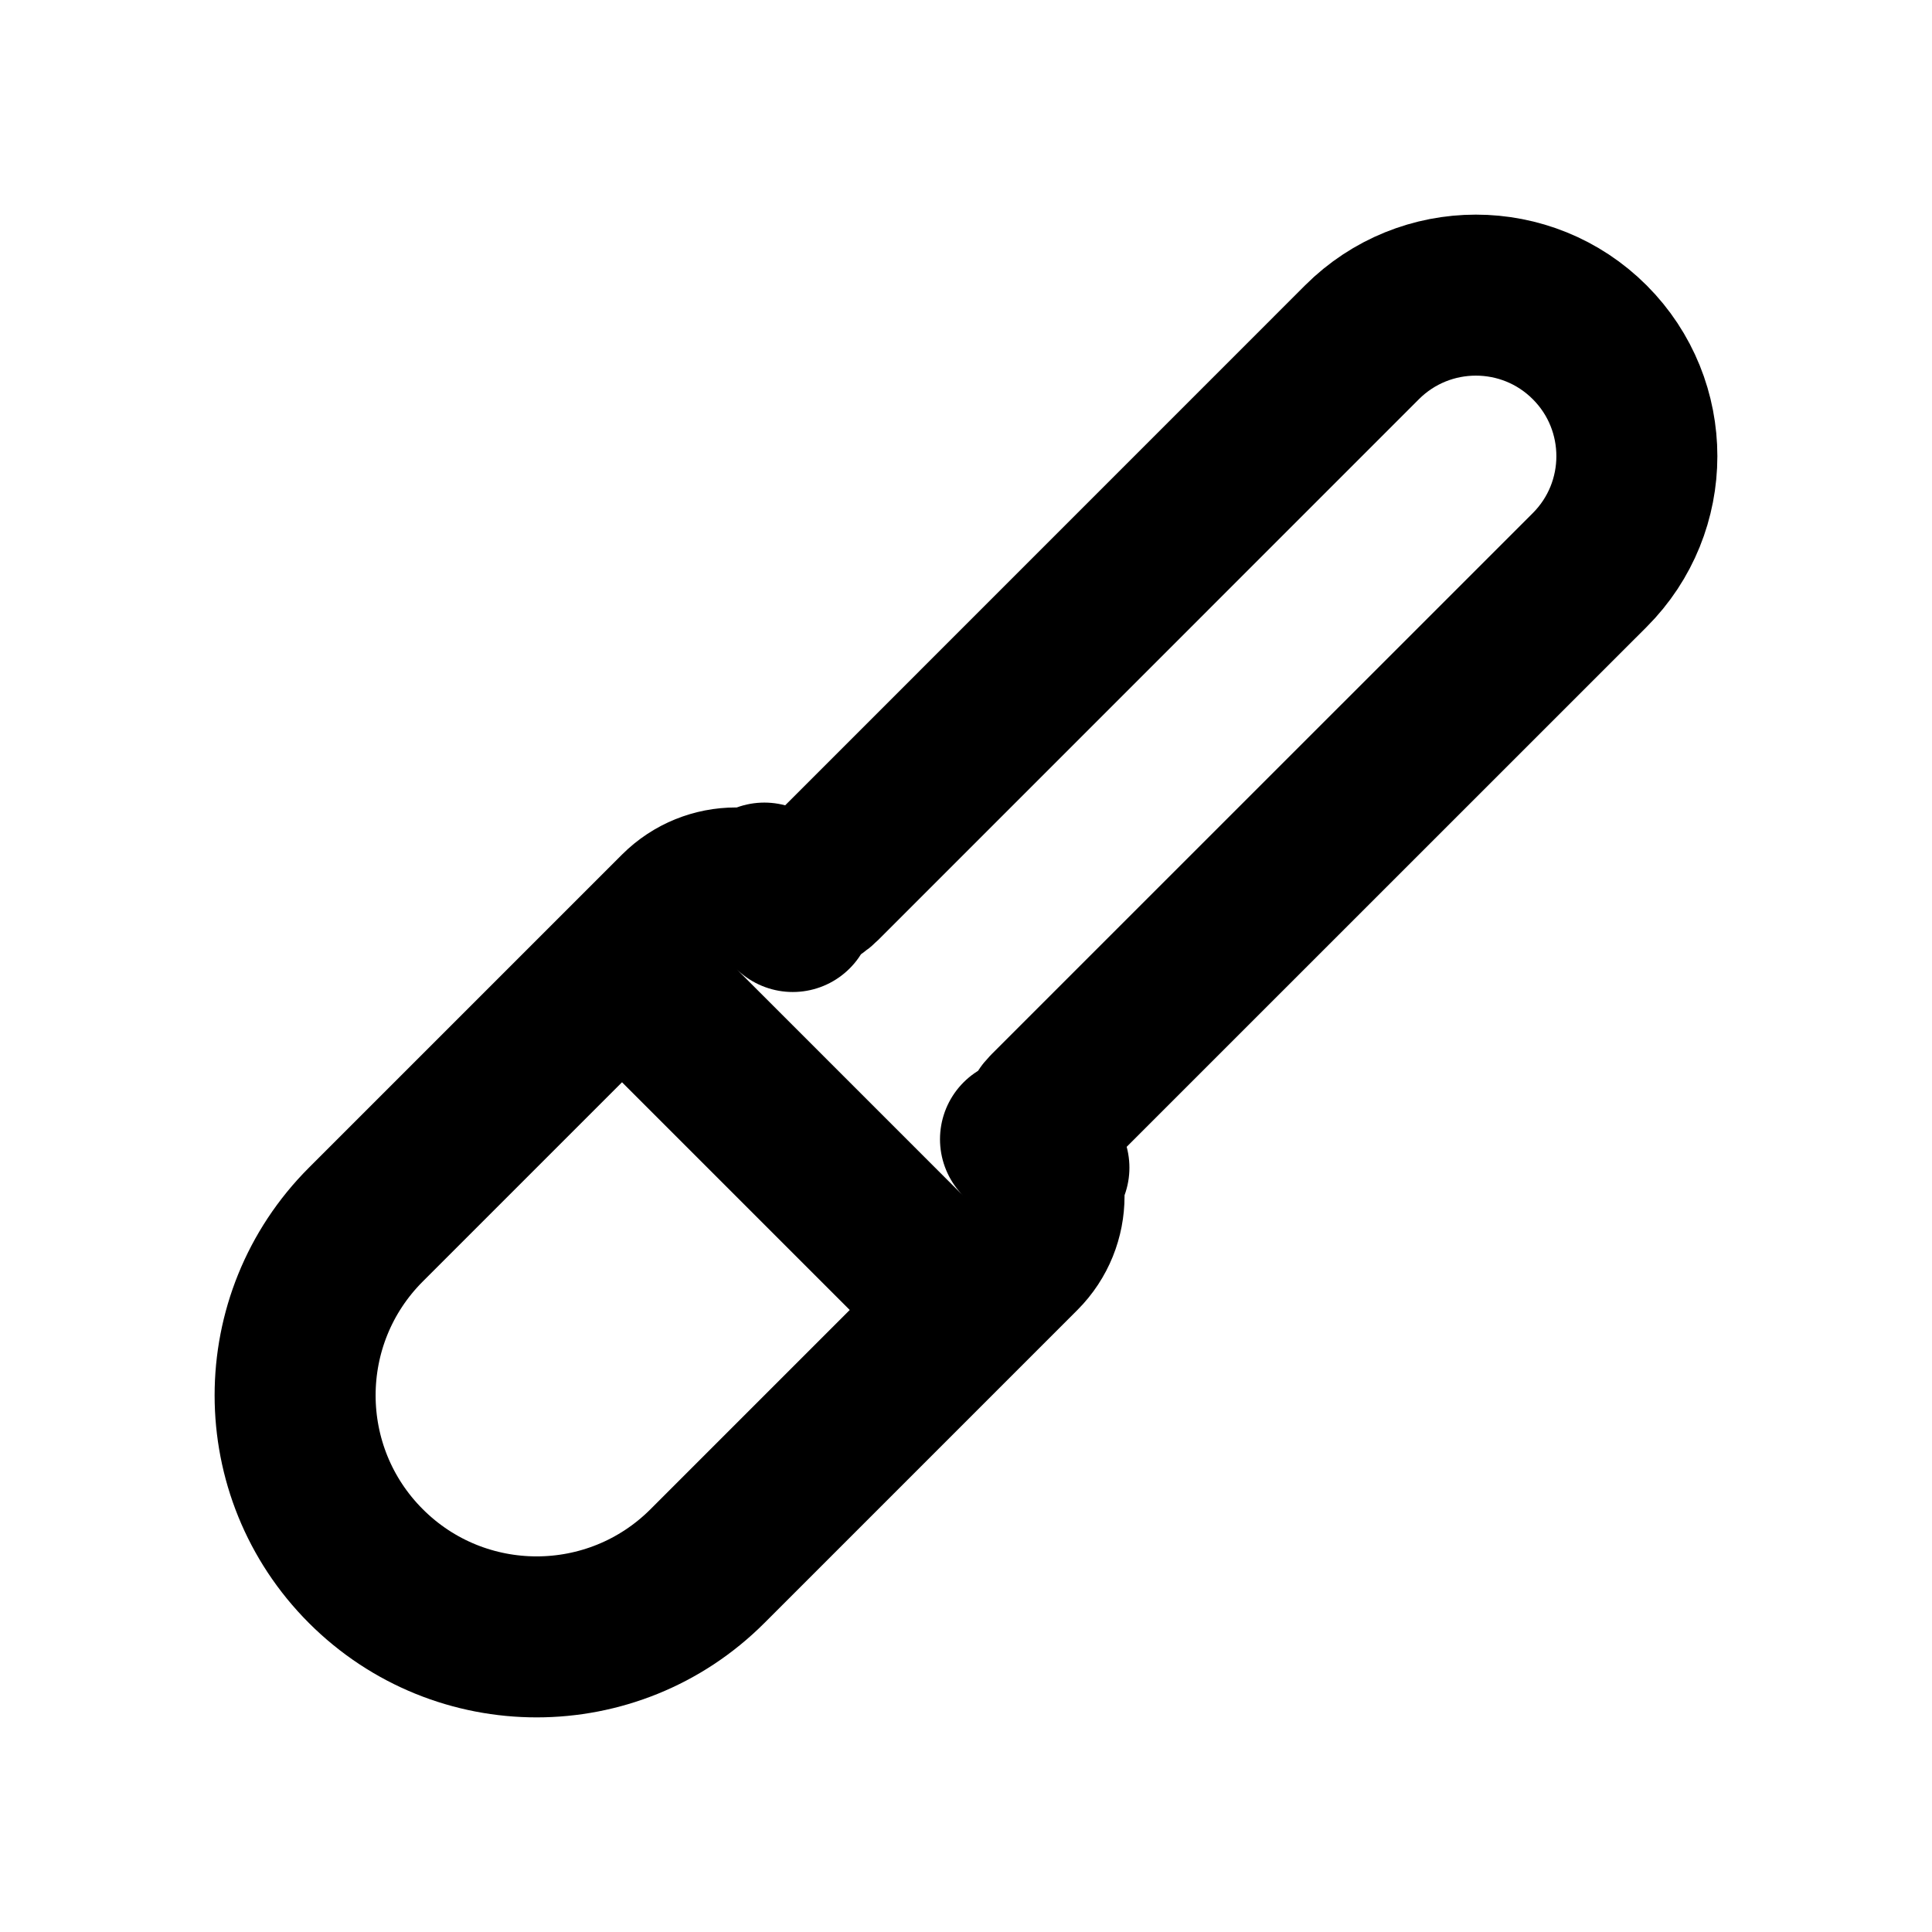
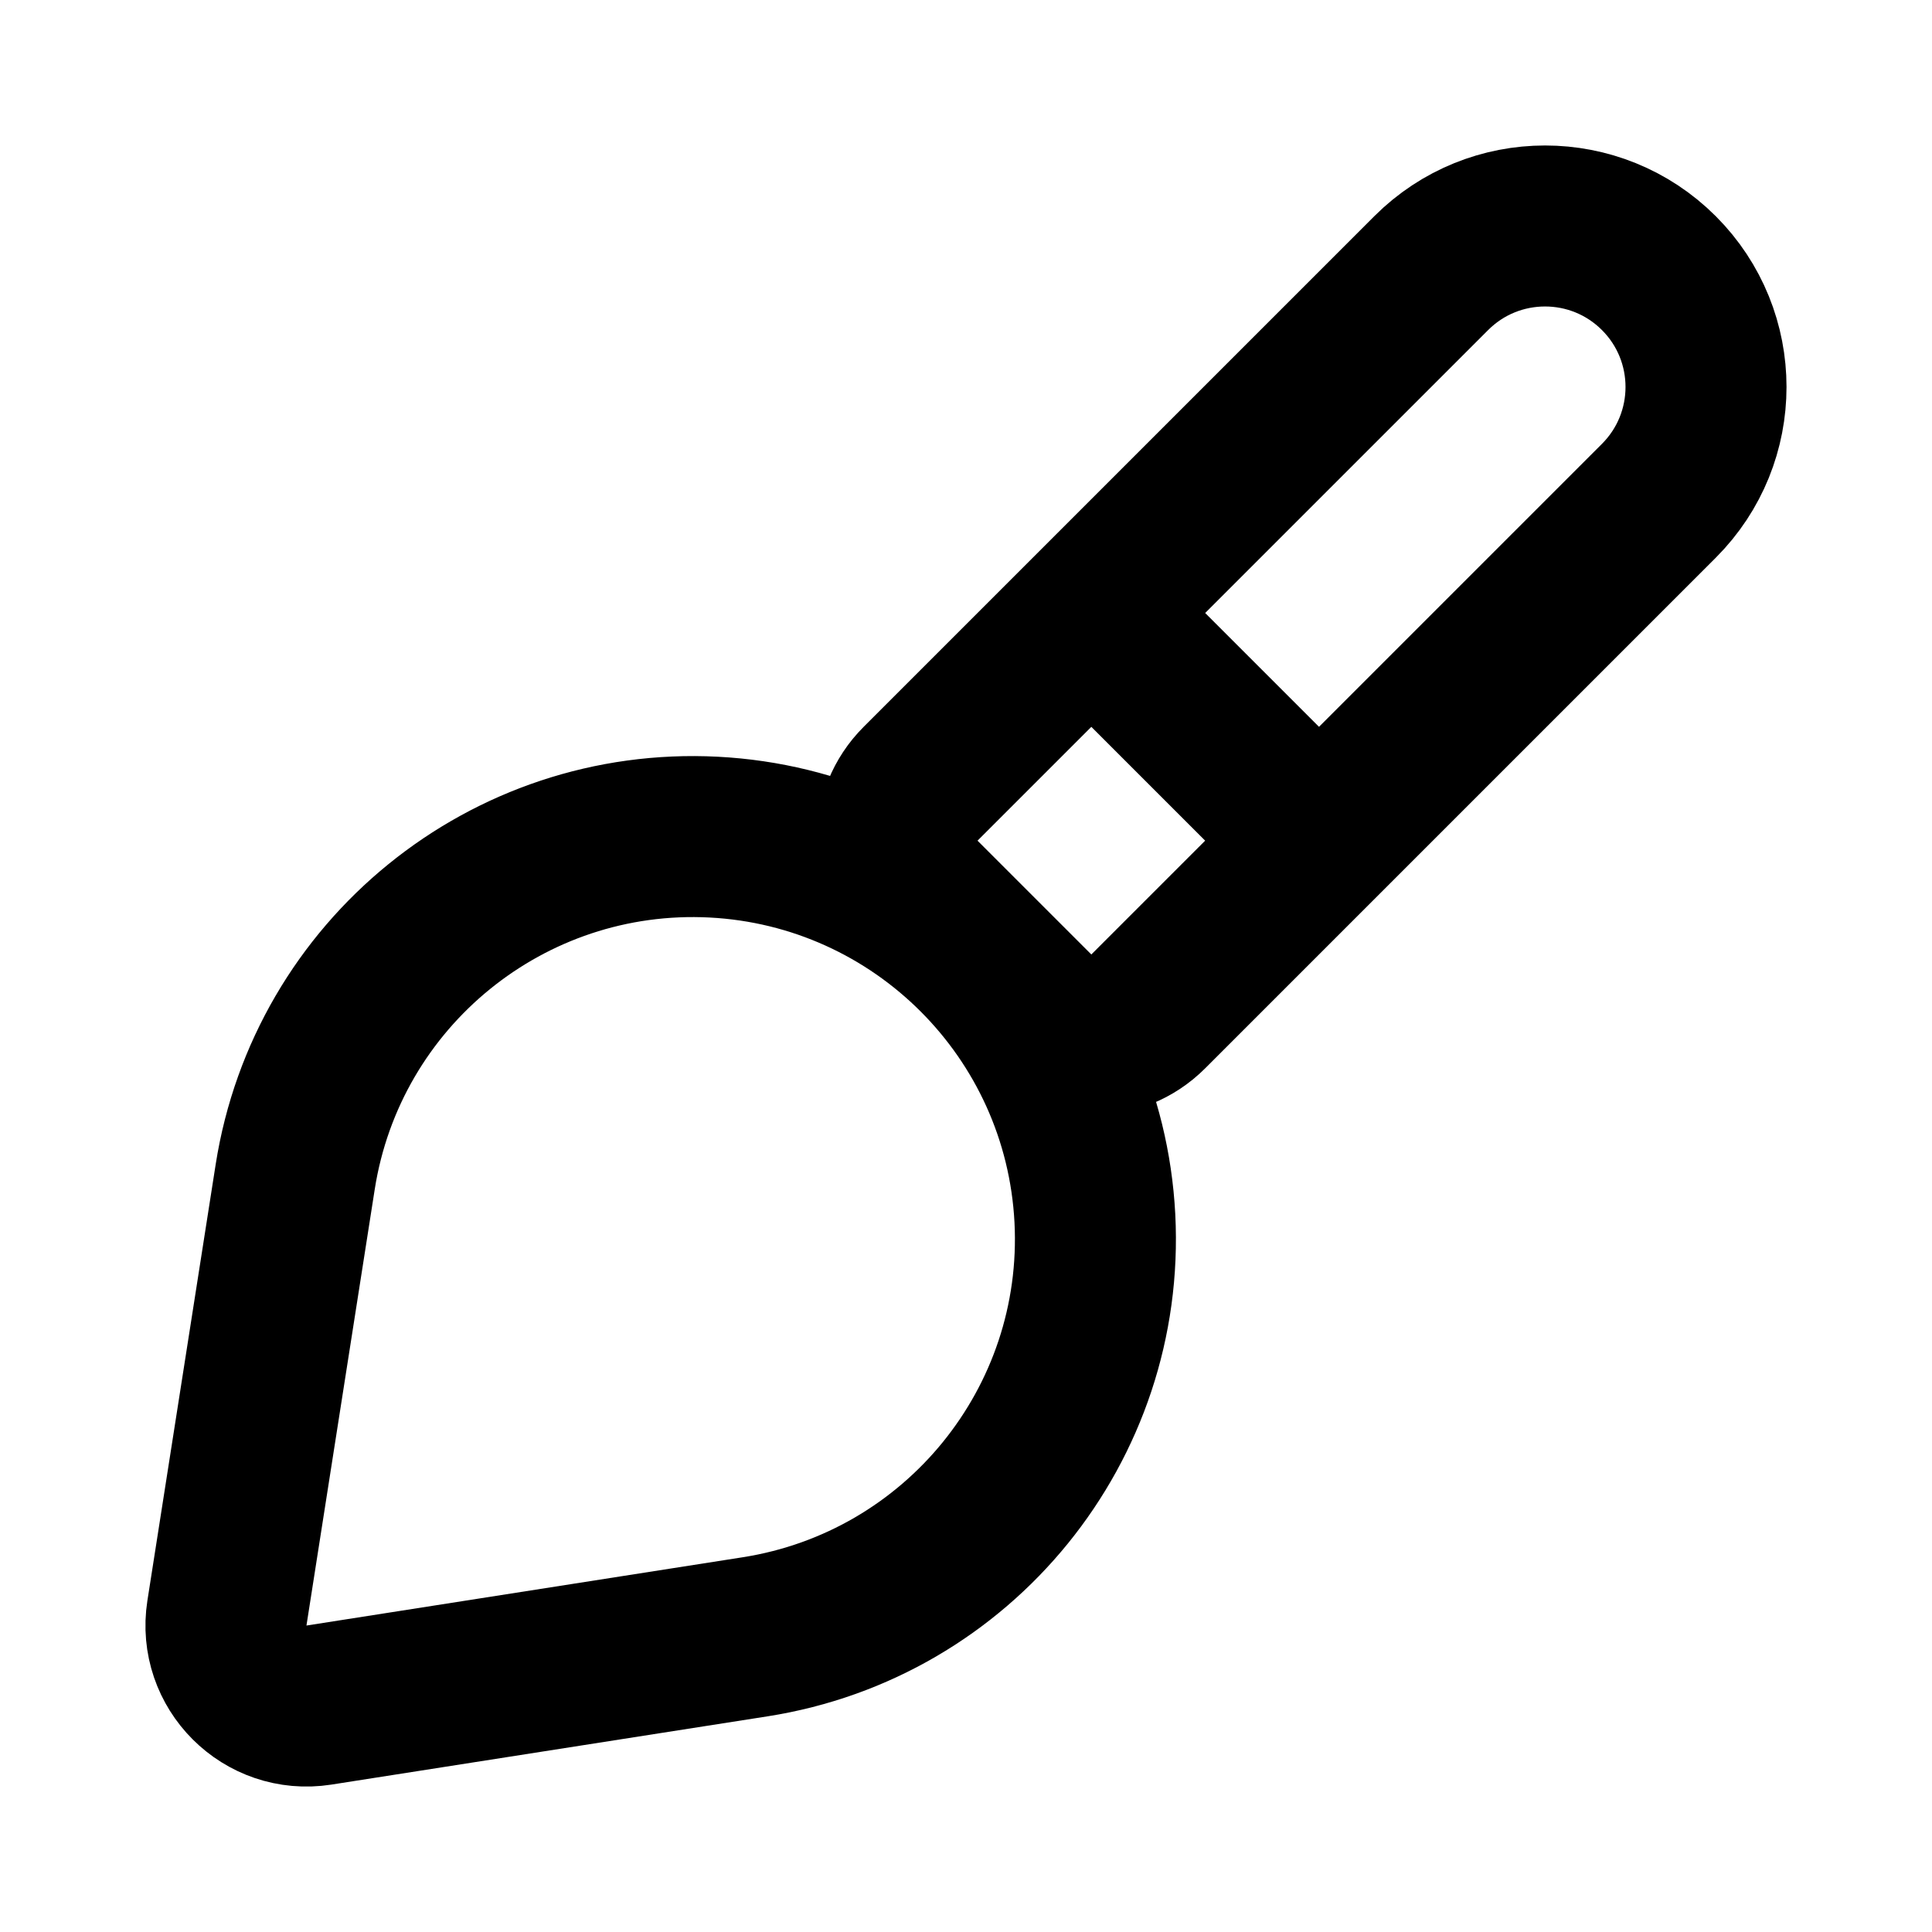
<svg xmlns="http://www.w3.org/2000/svg" width="24" height="24" viewBox="0 0 24 24" fill="none">
-   <path d="M19.748 4.252C20.529 5.033 20.529 6.3 19.748 7.081L13.03 13.798C12.835 13.993 12.835 14.31 13.03 14.505L12.677 14.152C13.067 14.542 13.067 15.175 12.677 15.566L8.788 19.455C7.616 20.627 5.717 20.627 4.545 19.455C3.373 18.283 3.373 16.384 4.545 15.212L8.434 11.323C8.825 10.933 9.458 10.933 9.848 11.323L9.495 10.97C9.69 11.165 10.007 11.165 10.202 10.97L16.919 4.252C17.701 3.471 18.967 3.471 19.748 4.252ZM7.727 12.03L11.97 16.273" stroke="black" stroke-width="2" stroke-linecap="round" stroke-linejoin="round" />
+   <path d="M2.819 20.038L3.667 14.62C4.064 12.089 6.308 10.267 8.866 10.399C11.424 10.532 13.468 12.576 13.601 15.134C13.733 17.692 11.911 19.936 9.38 20.333L3.962 21.181C3.292 21.285 2.715 20.708 2.819 20.038ZM11.436 9.736L17.779 3.393C18.56 2.612 19.826 2.612 20.607 3.393C21.388 4.174 21.388 5.44 20.607 6.221L14.264 12.564C13.874 12.955 13.24 12.955 12.85 12.564L11.436 11.15C11.045 10.76 11.045 10.126 11.436 9.736ZM13.557 7.615L16.385 10.443" stroke="black" stroke-width="2" stroke-linecap="round" stroke-linejoin="round" />
</svg>
